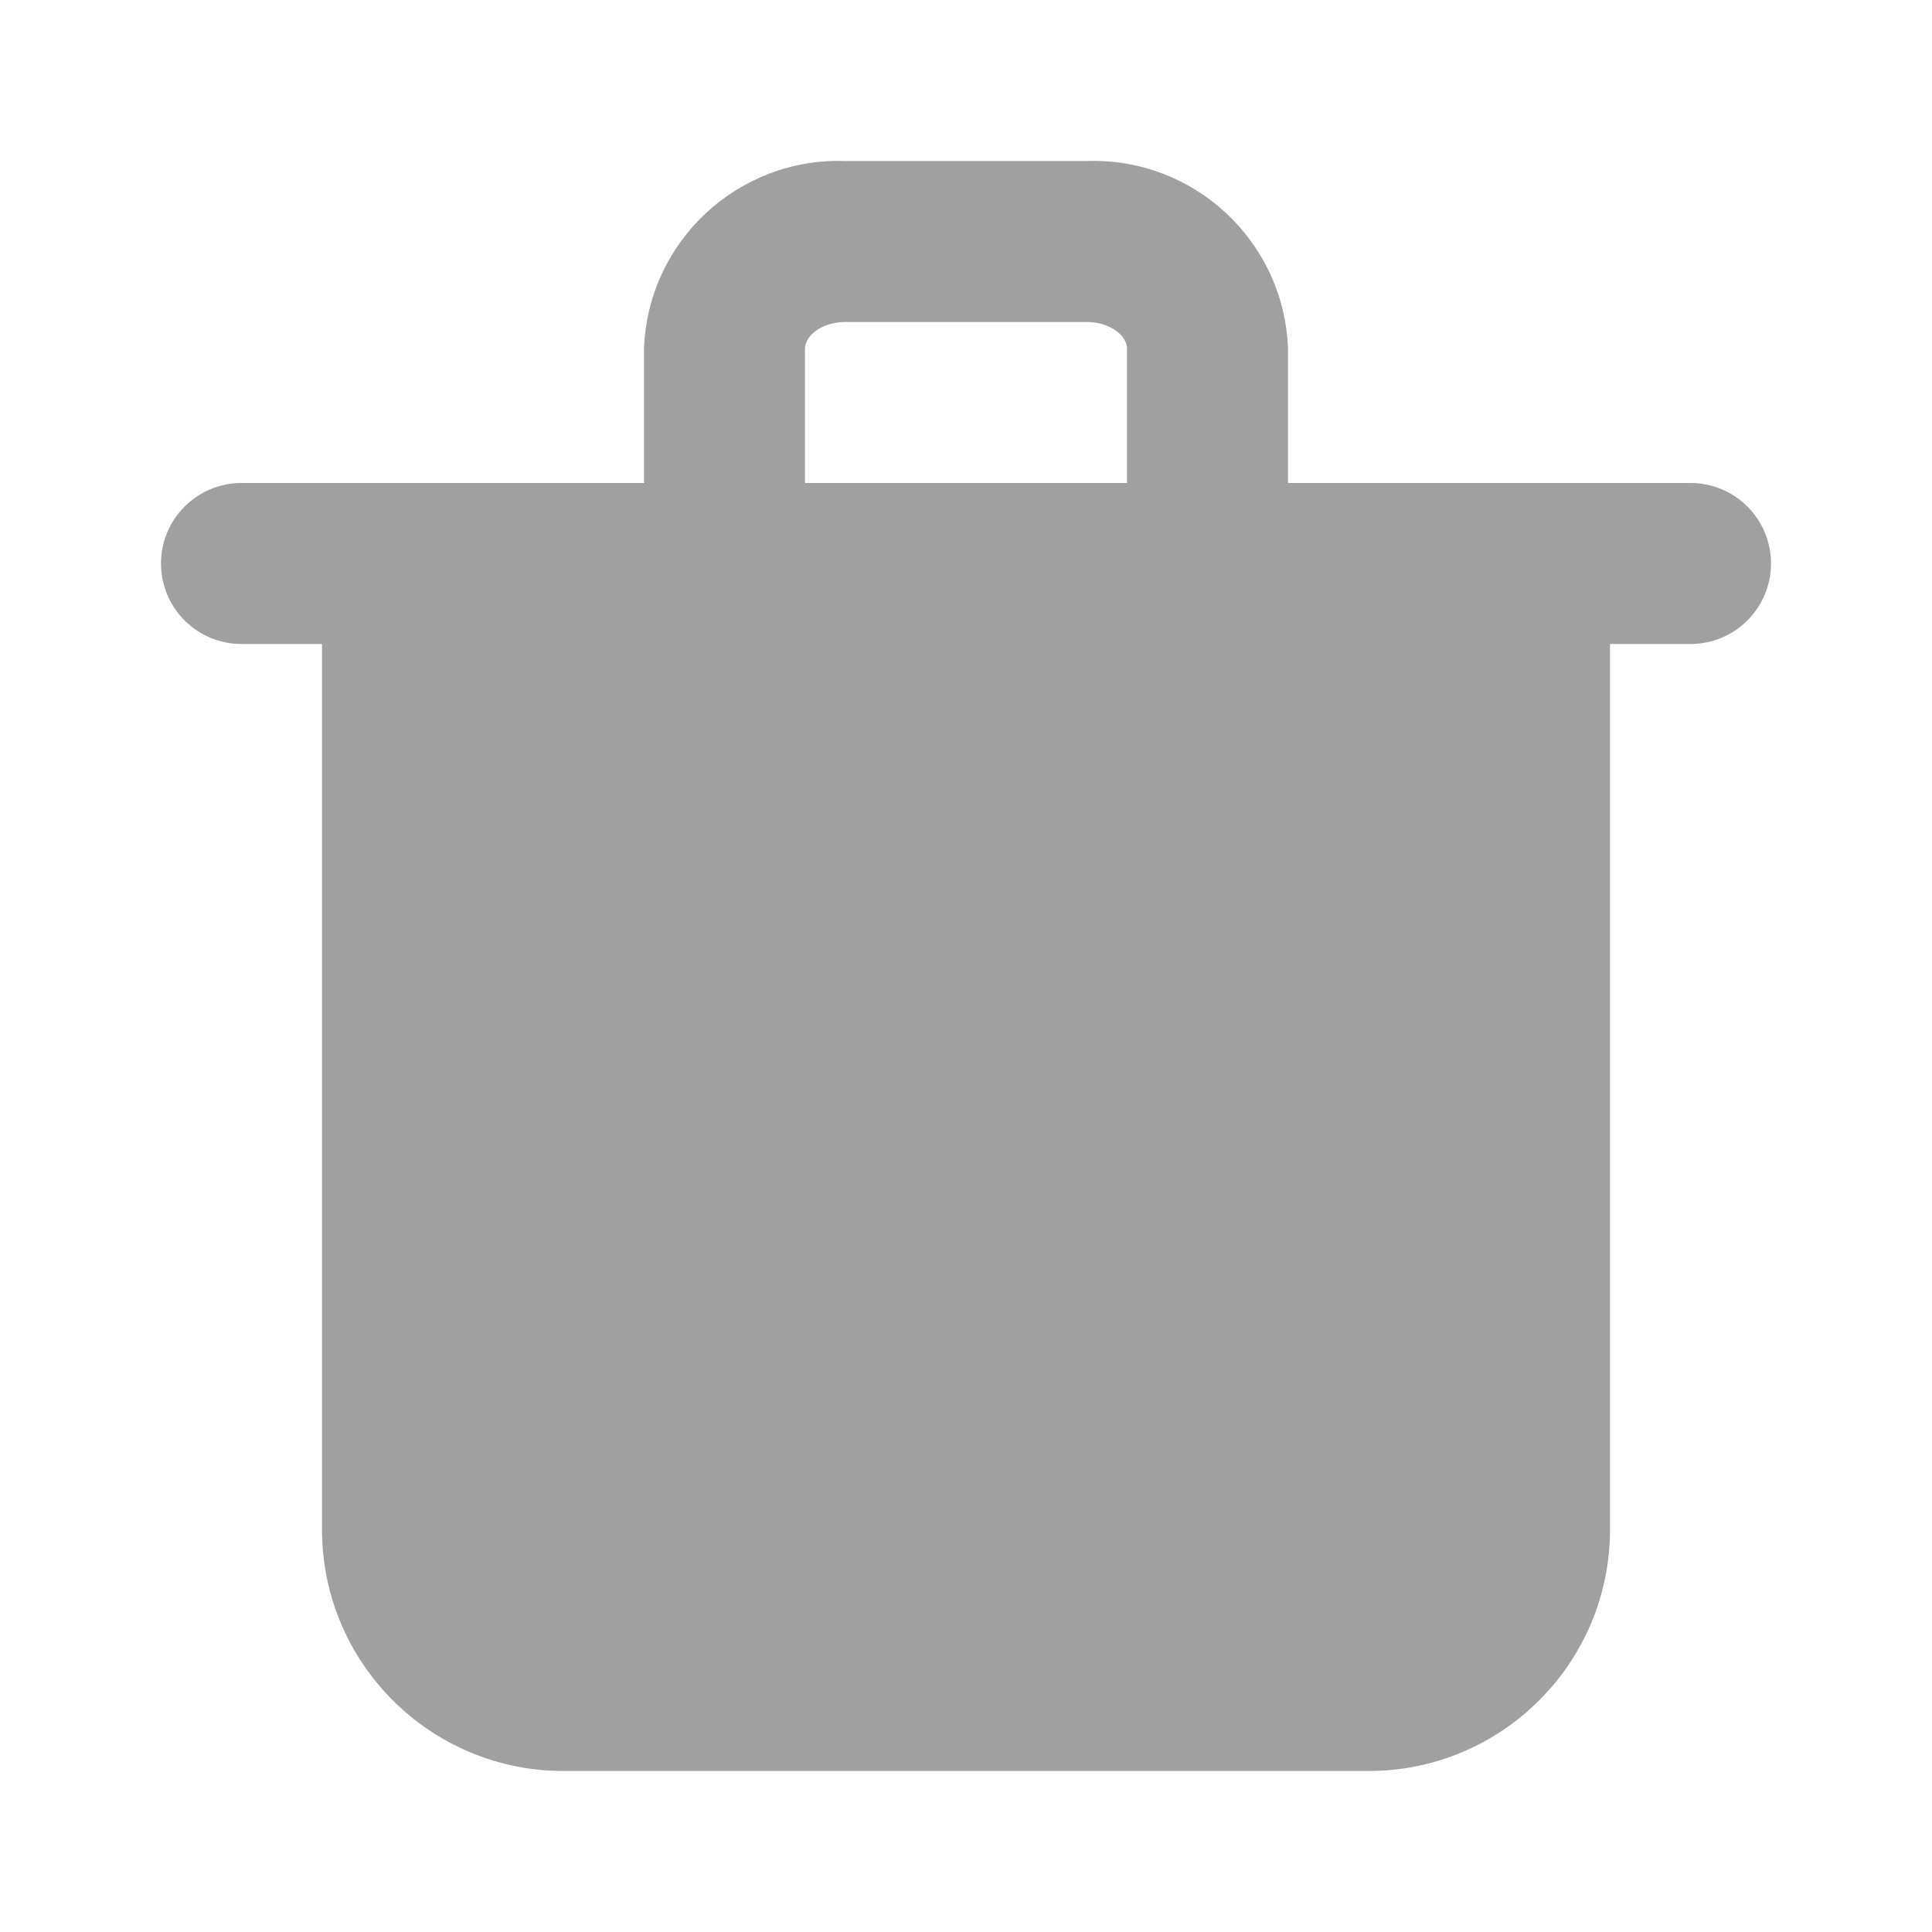
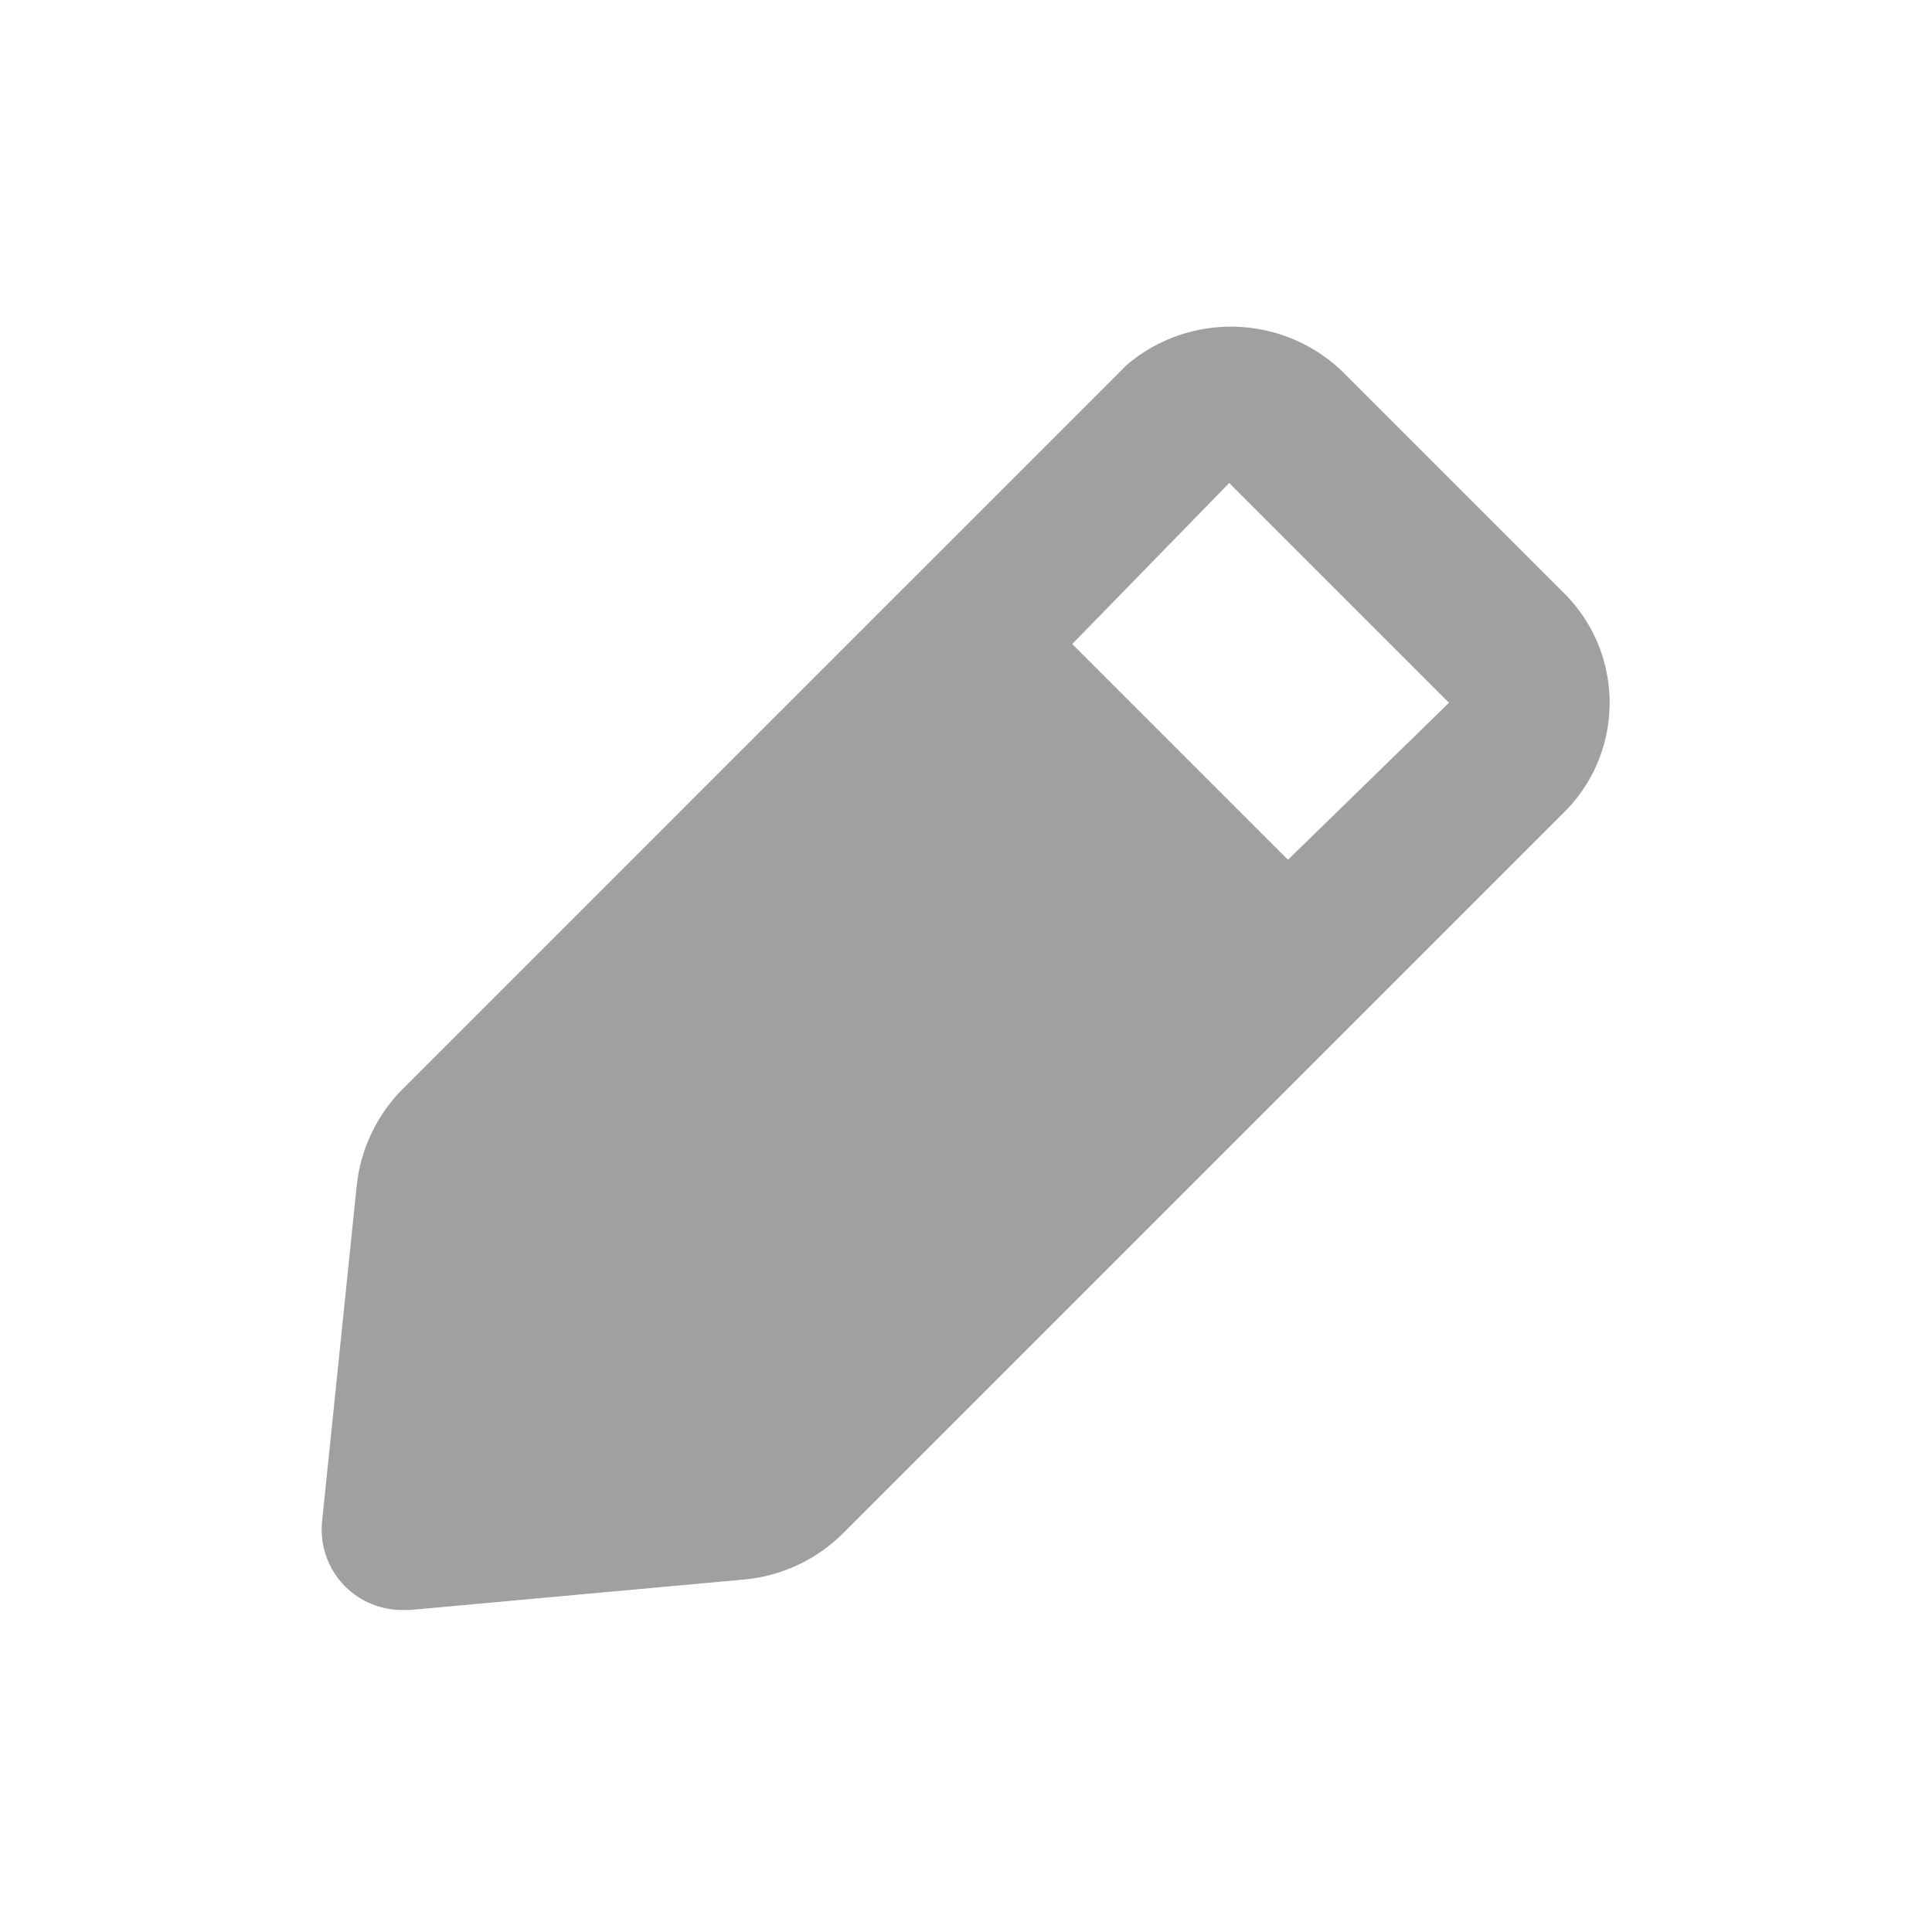
<svg xmlns="http://www.w3.org/2000/svg" viewBox="0 0 24 24">
  <g data-name="Layer 2">
-     <g data-name="trash">
+     <g data-name="edit">
      <rect width="24" height="24" opacity="0" />
-       <path d="M21 6h-5V4.33A2.42 2.42 0 0 0 13.5 2h-3A2.42 2.42 0 0 0 8 4.33V6H3a1 1 0 0 0 0 2h1v11a3 3 0 0 0 3 3h10a3 3 0 0 0 3-3V8h1a1 1 0 0 0 0-2zM10 4.33c0-.16.21-.33.5-.33h3c.29 0 .5.17.5.33V6h-4z" fill="#a0a0a0" />
+       <path d="M19.4 7.34L16.66 4.6A2 2 0 0 0 14 4.53l-9 9a2 2 0 0 0-.57 1.21L4 18.91a1 1 0 0 0 .29.8A1 1 0 0 0 5 20h.09l4.17-.38a2 2 0 0 0 1.21-.57l9-9a1.92 1.92 0 0 0-.07-2.71zM16 10.68L13.32 8l1.95-2L18 8.73z" fill="#a0a0a0" />
    </g>
  </g>
</svg>
